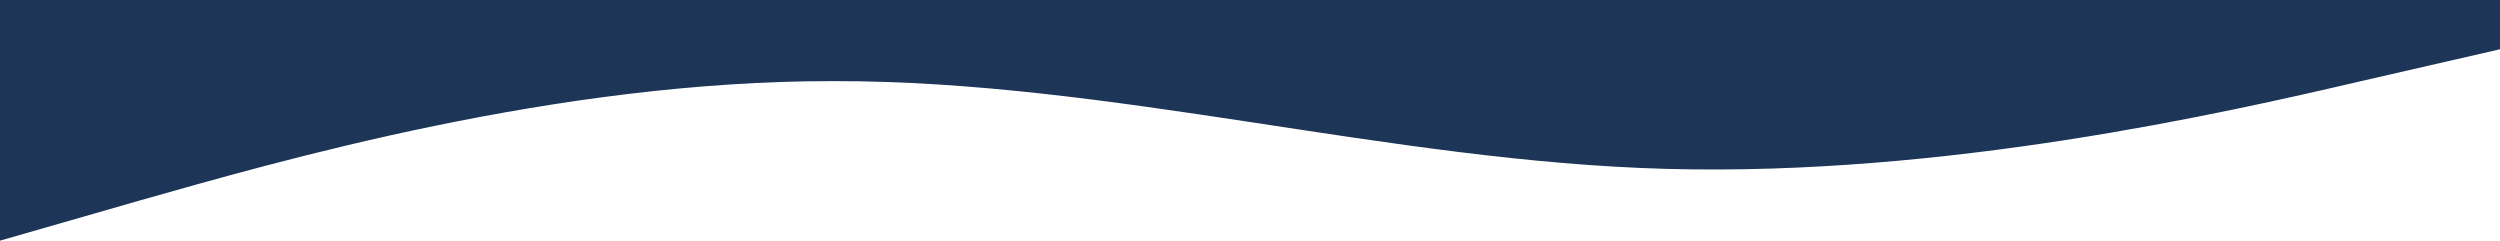
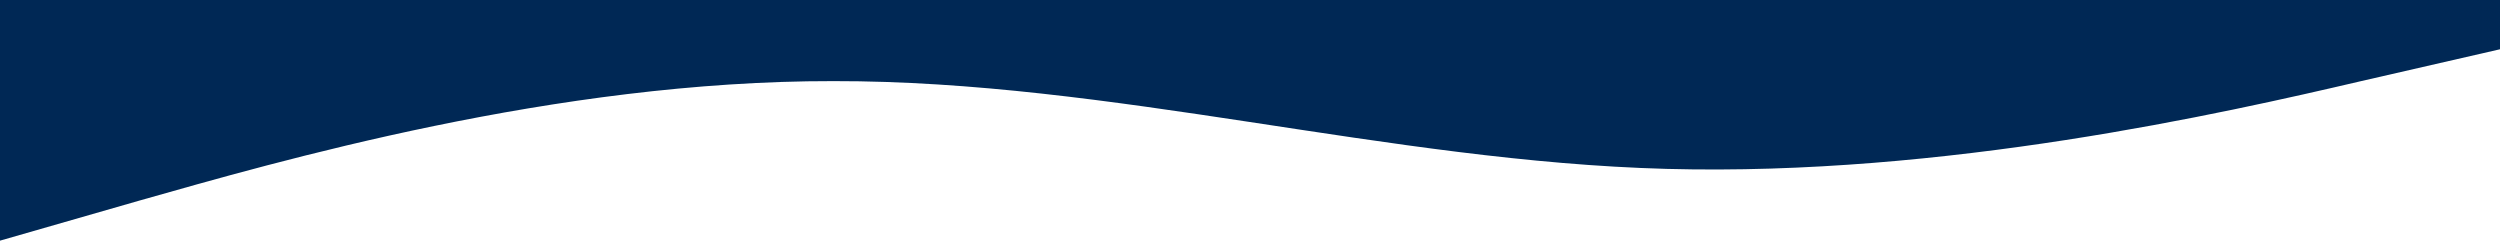
<svg xmlns="http://www.w3.org/2000/svg" width="100%" height="100%" viewBox="0 0 1920 184.828" preserveAspectRatio="none">
-   <path id="wave" d="M0,274.988l106.667-24.46c106.667-24.919,320-73.15,533.333-67.408s426.667,67.752,640,67.408c213.333.344,426.667-61.666,533.333-91.868L1920,128V312.828H0Z" transform="translate(1920 312.828) rotate(-180)" fill="#1d3557" />
+   <path id="wave" d="M0,274.988l106.667-24.46c106.667-24.919,320-73.15,533.333-67.408s426.667,67.752,640,67.408c213.333.344,426.667-61.666,533.333-91.868L1920,128V312.828H0Z" transform="translate(1920 312.828) rotate(-180)" fill="#002855" />
</svg>
